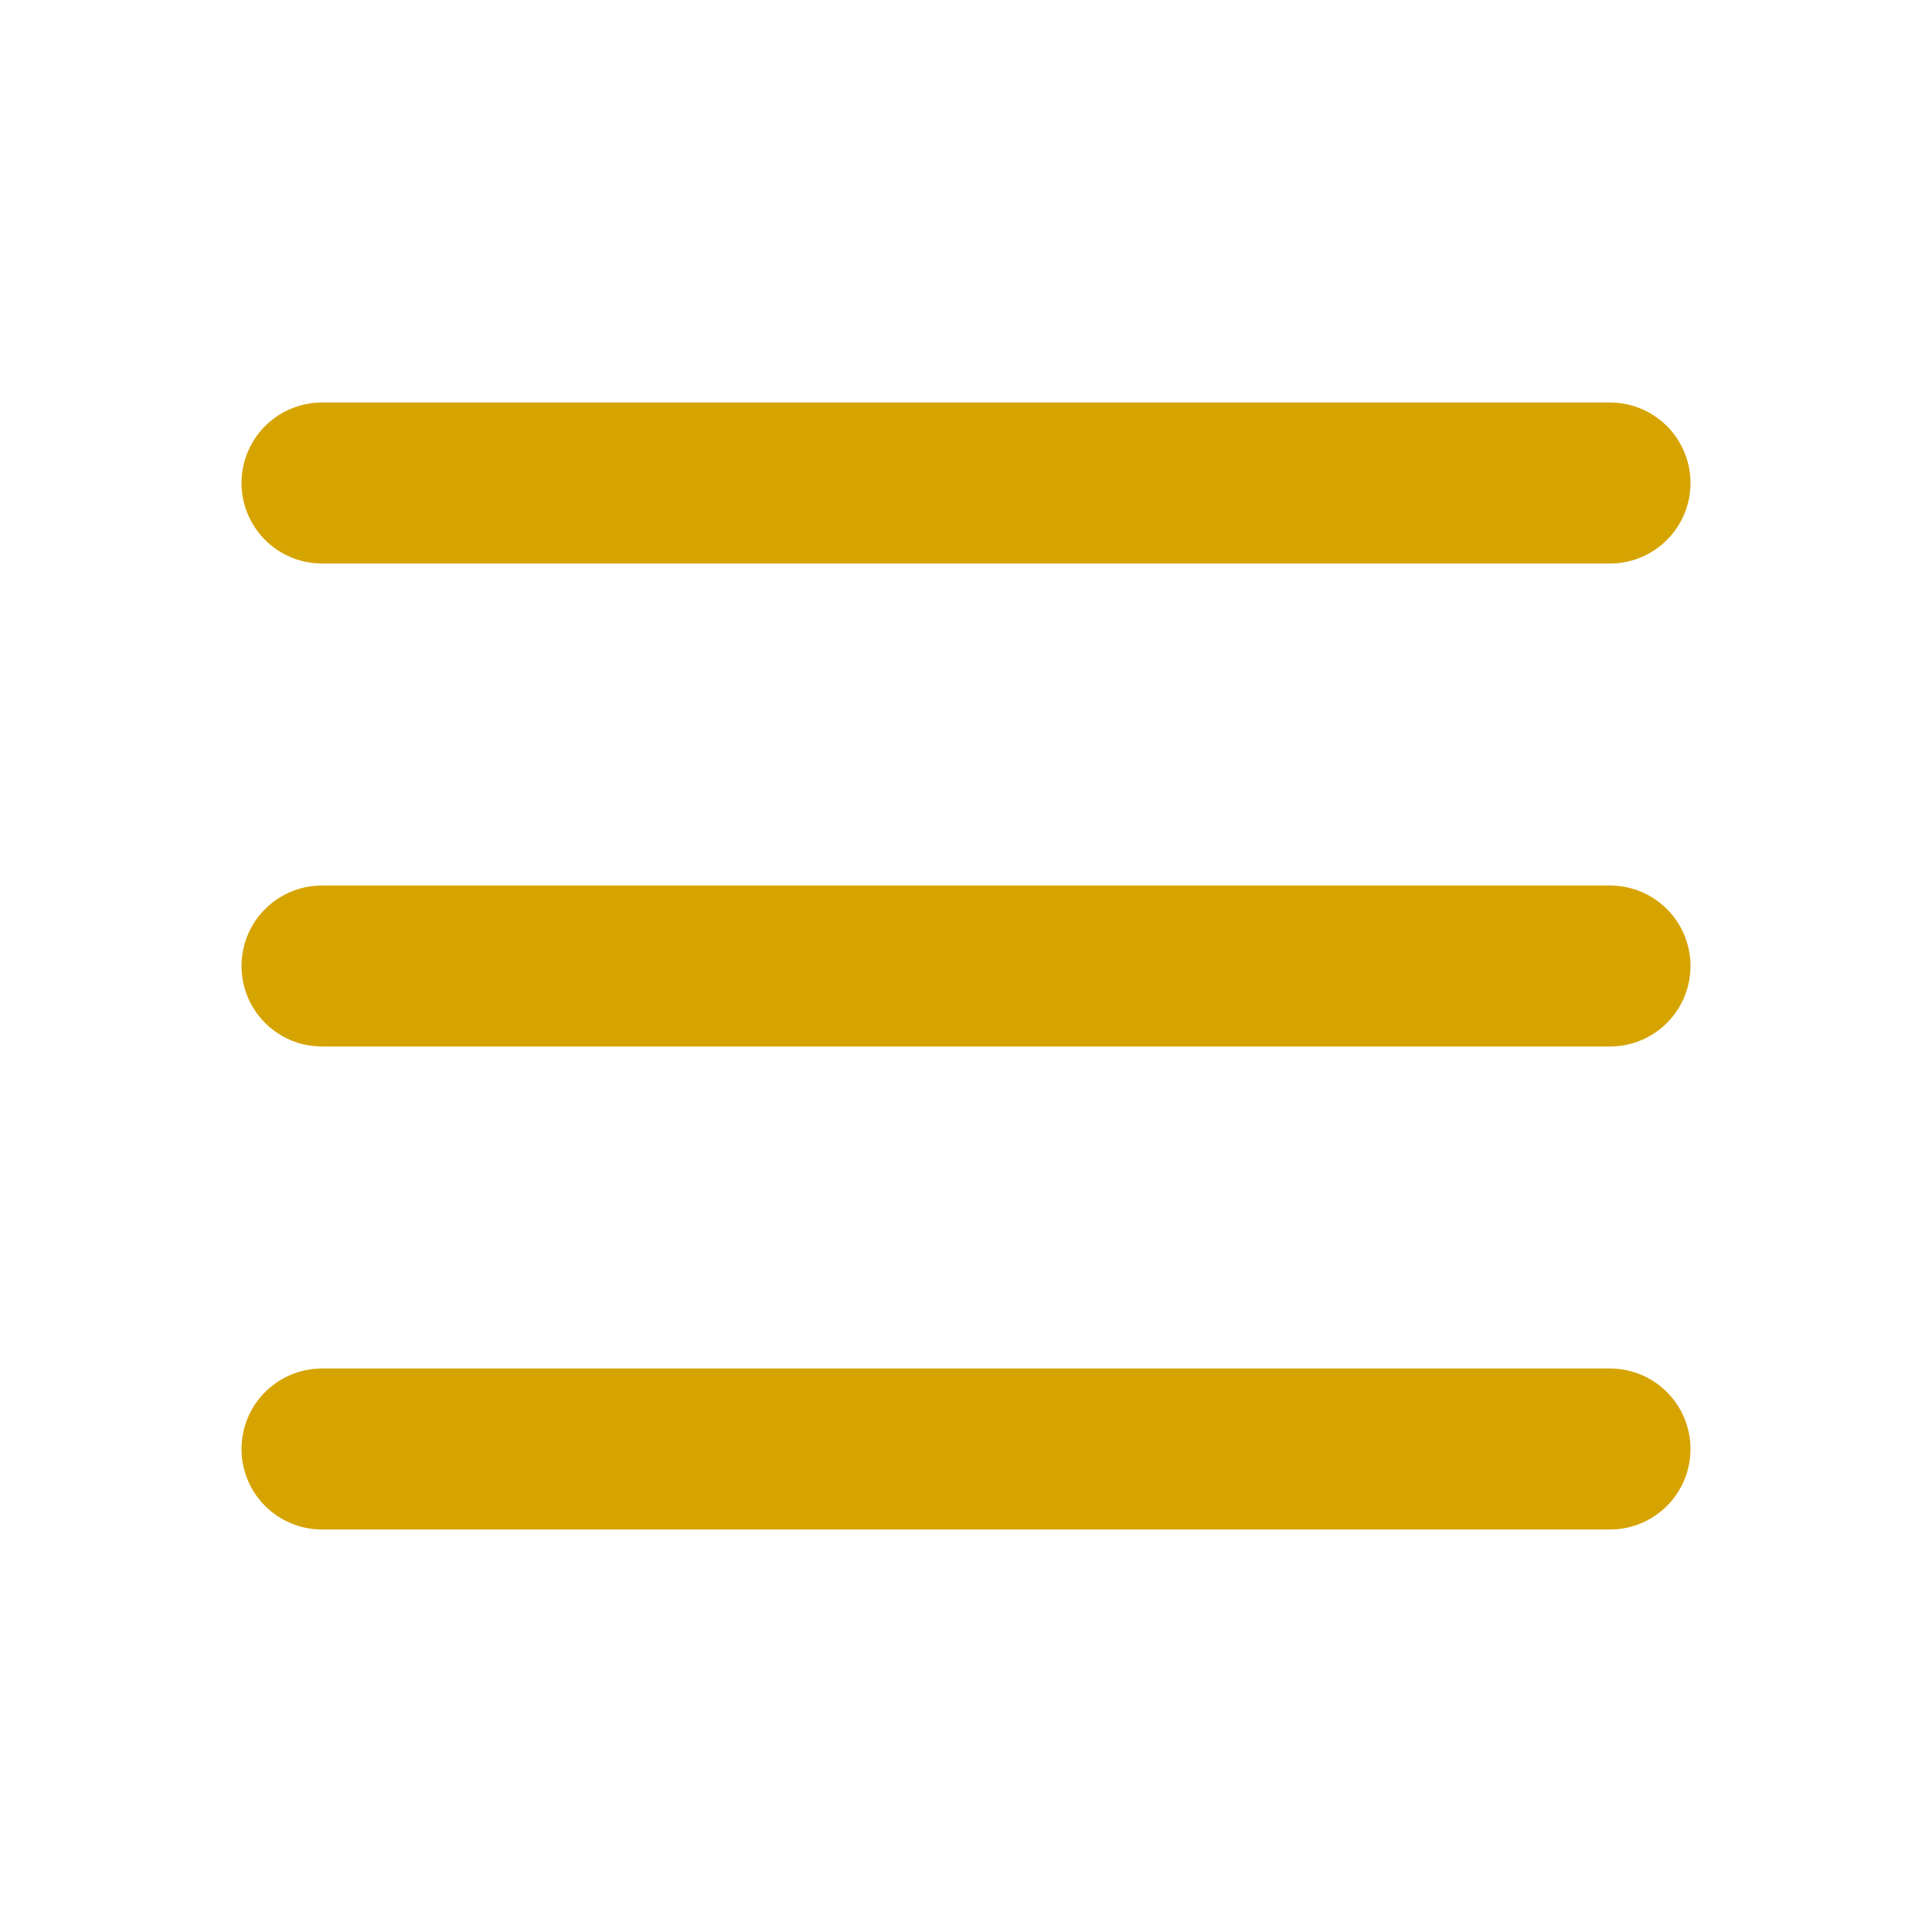
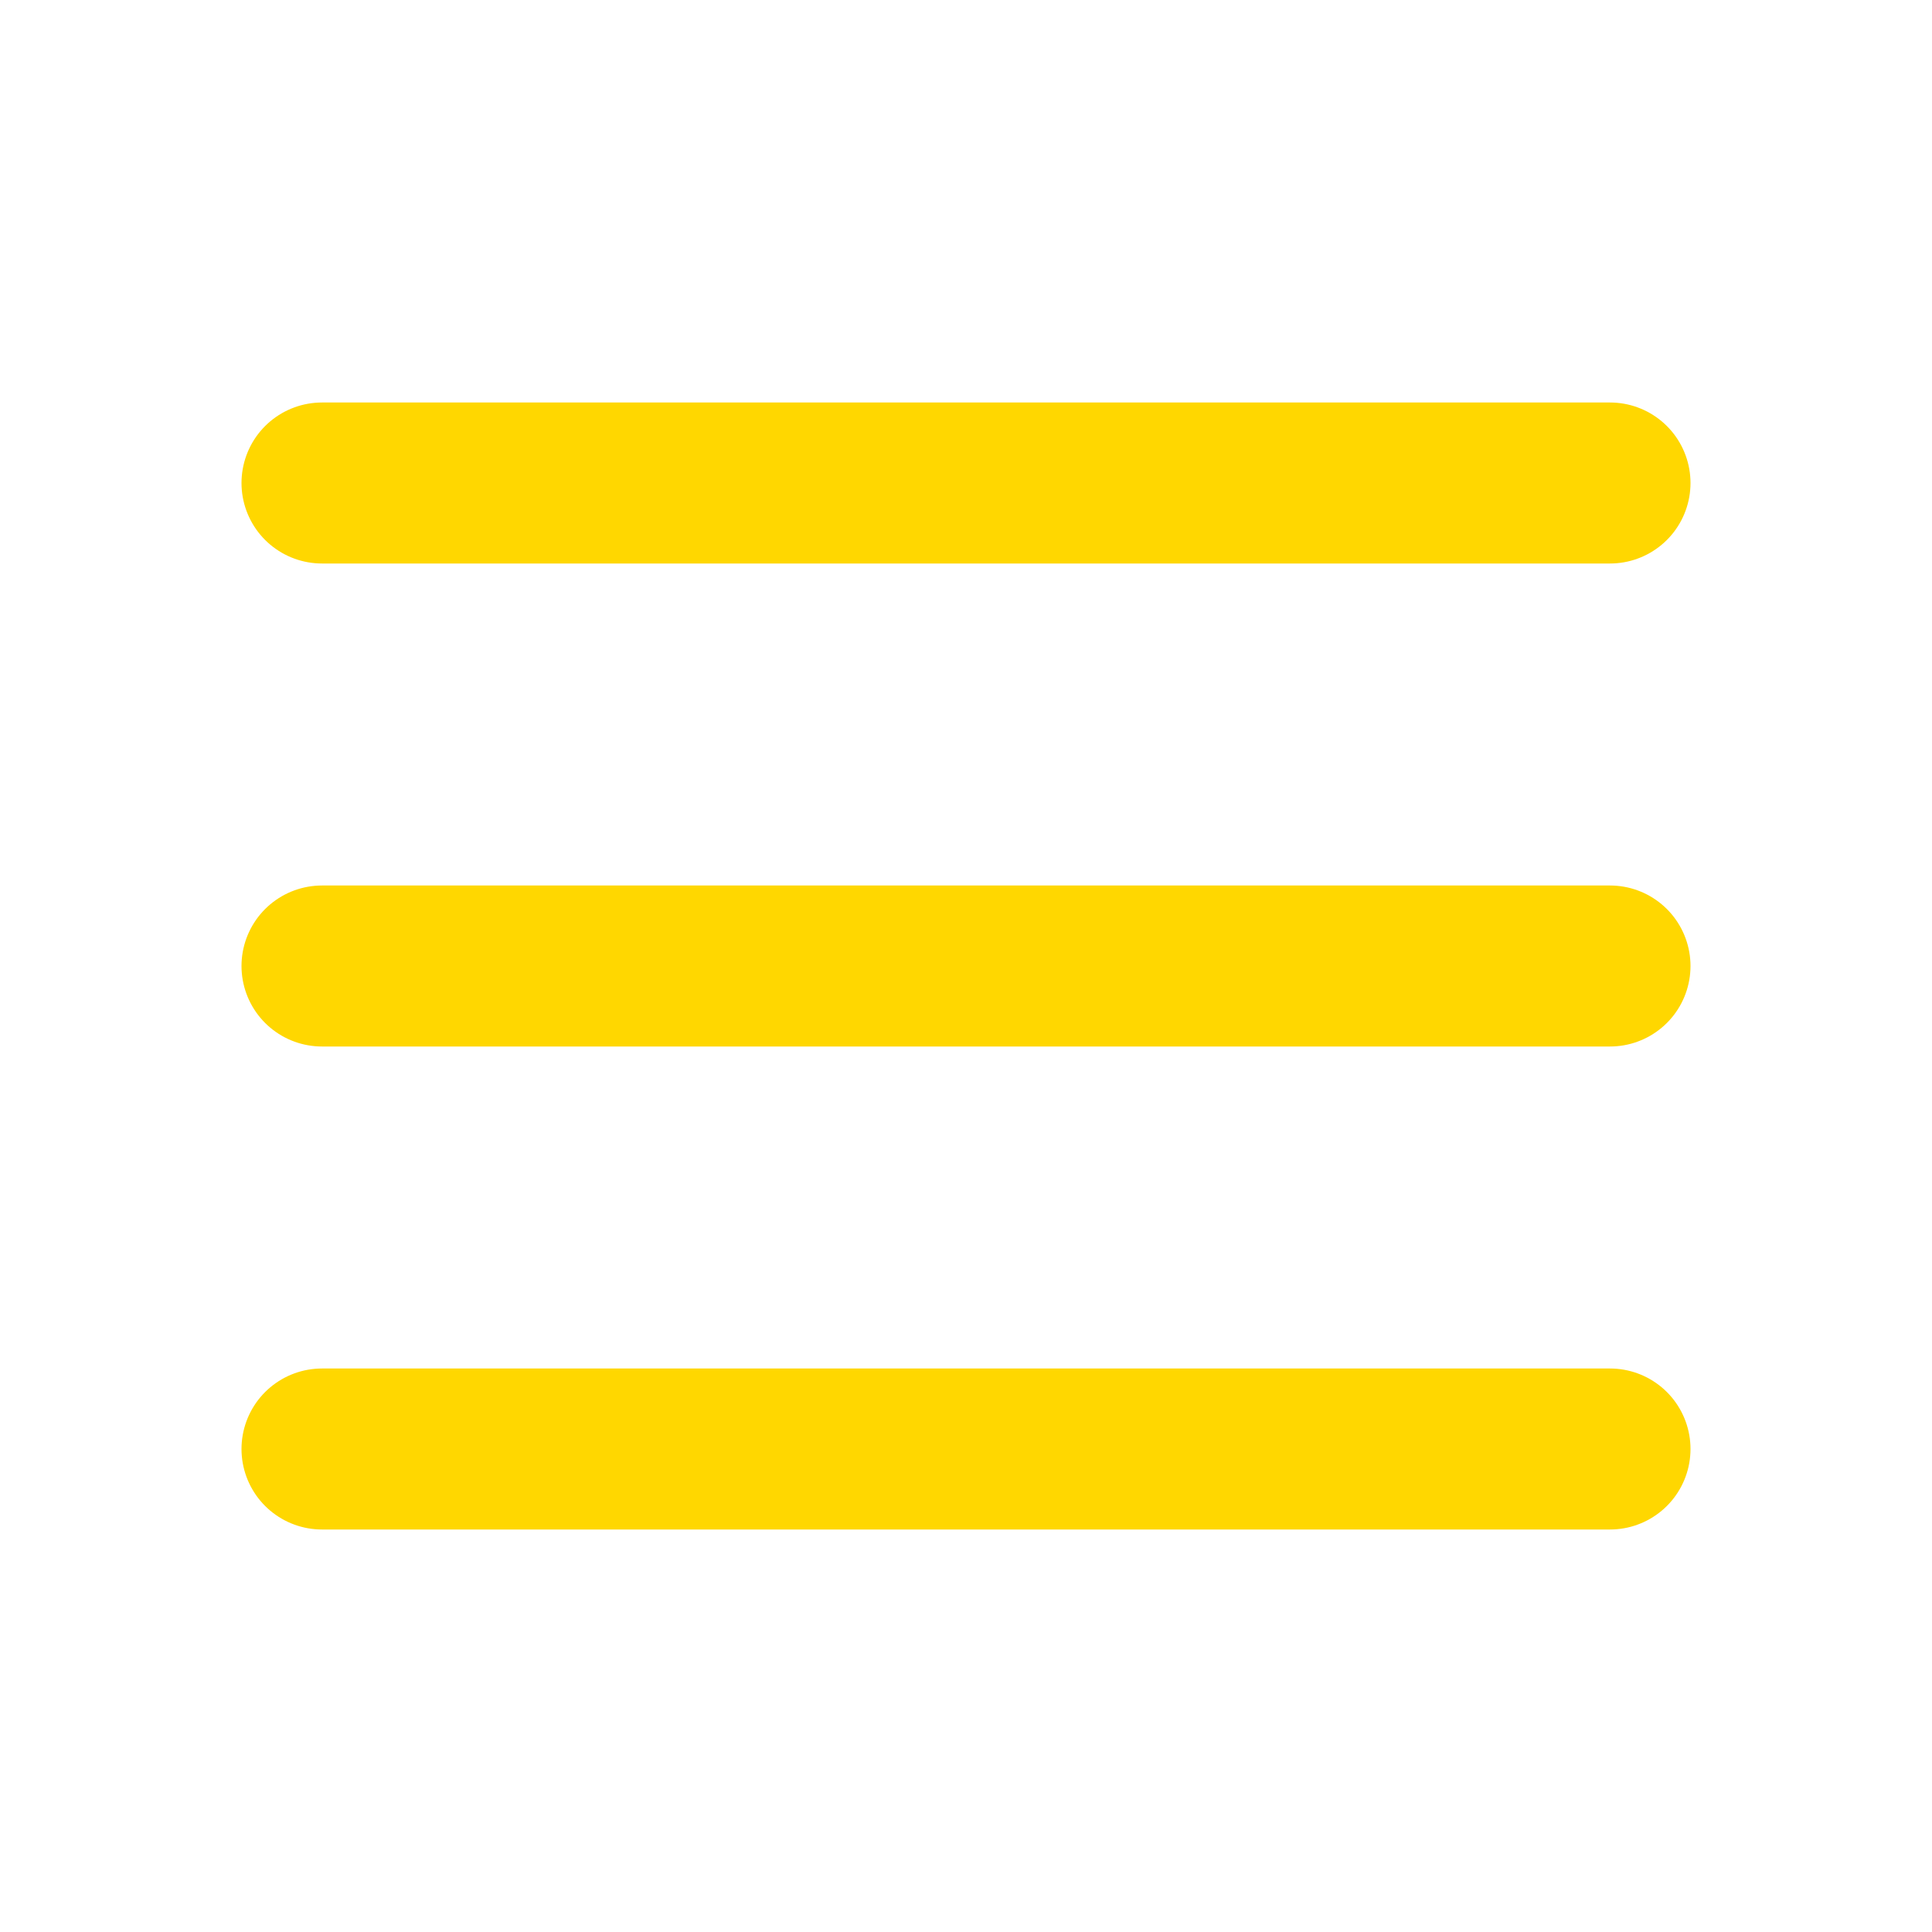
<svg xmlns="http://www.w3.org/2000/svg" fill="none" viewBox="0 0 24 24" stroke="currentColor" aria-hidden="true">
-   <g color="#d6a400">
+   <g color="#FFD700">
    <path stroke-linecap="round" stroke-linejoin="round" stroke-width="2" d="M4 6h16M4 12h16M4 18h16" />
  </g>
</svg>
